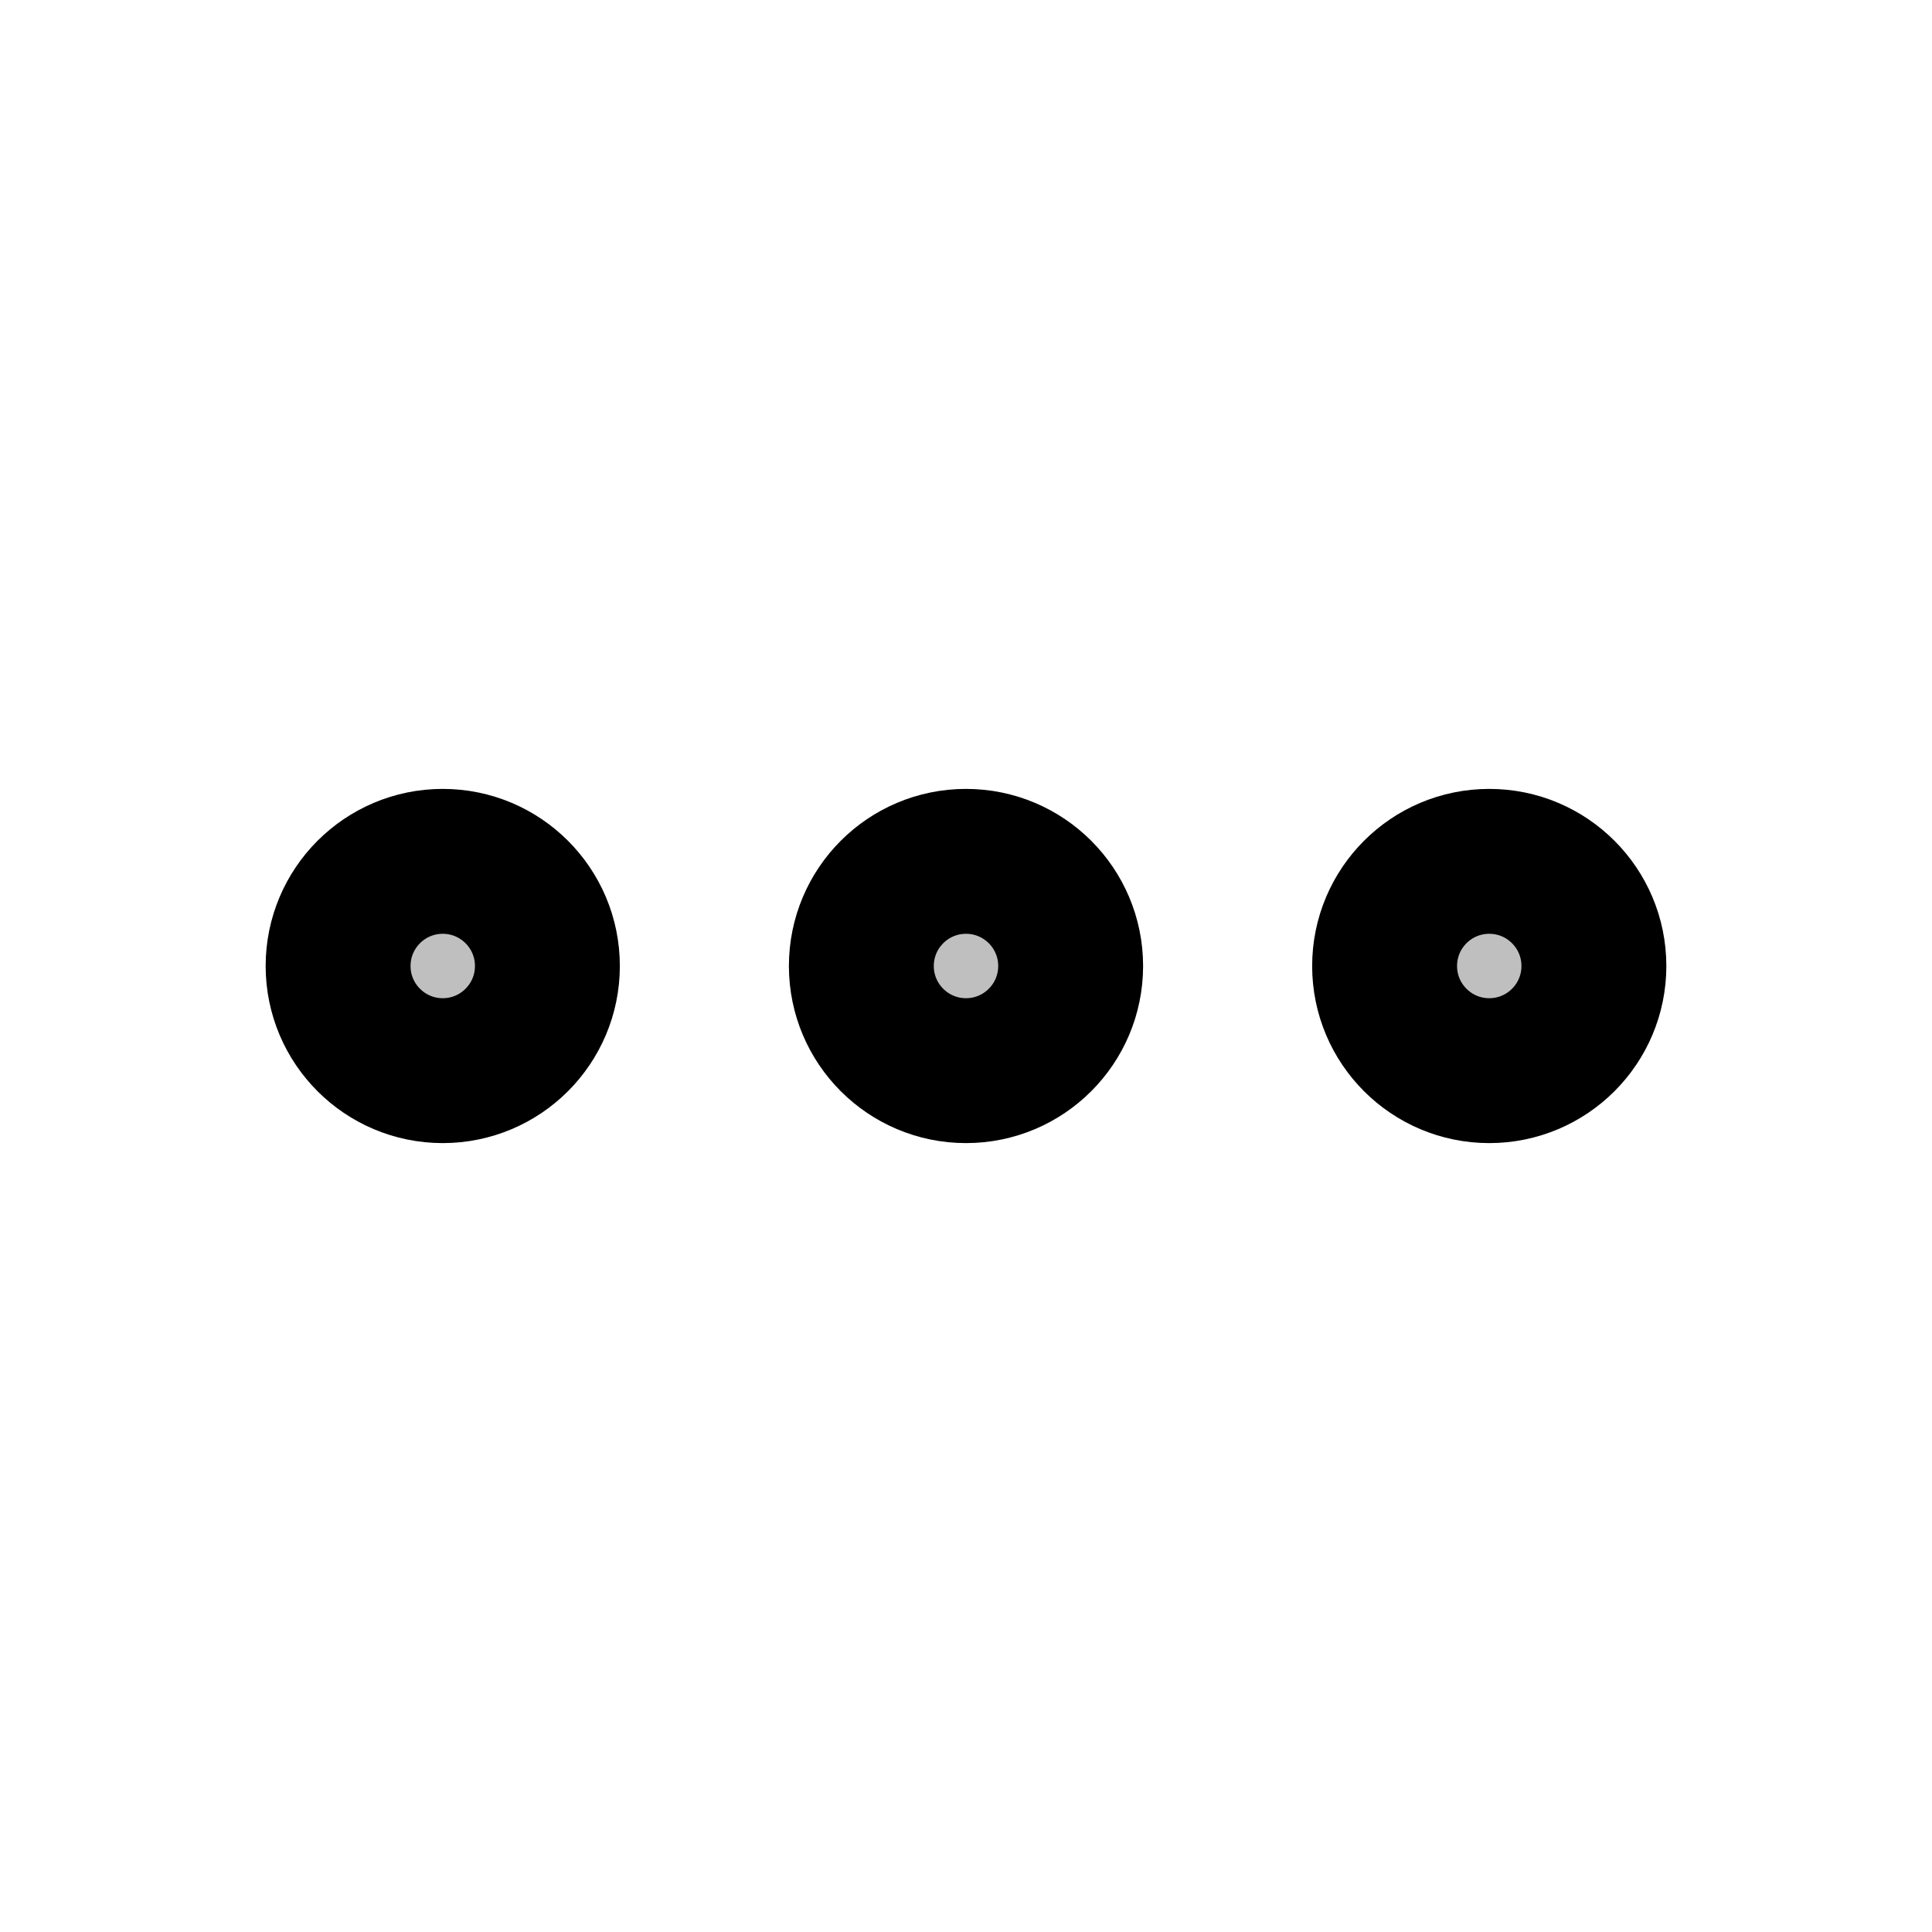
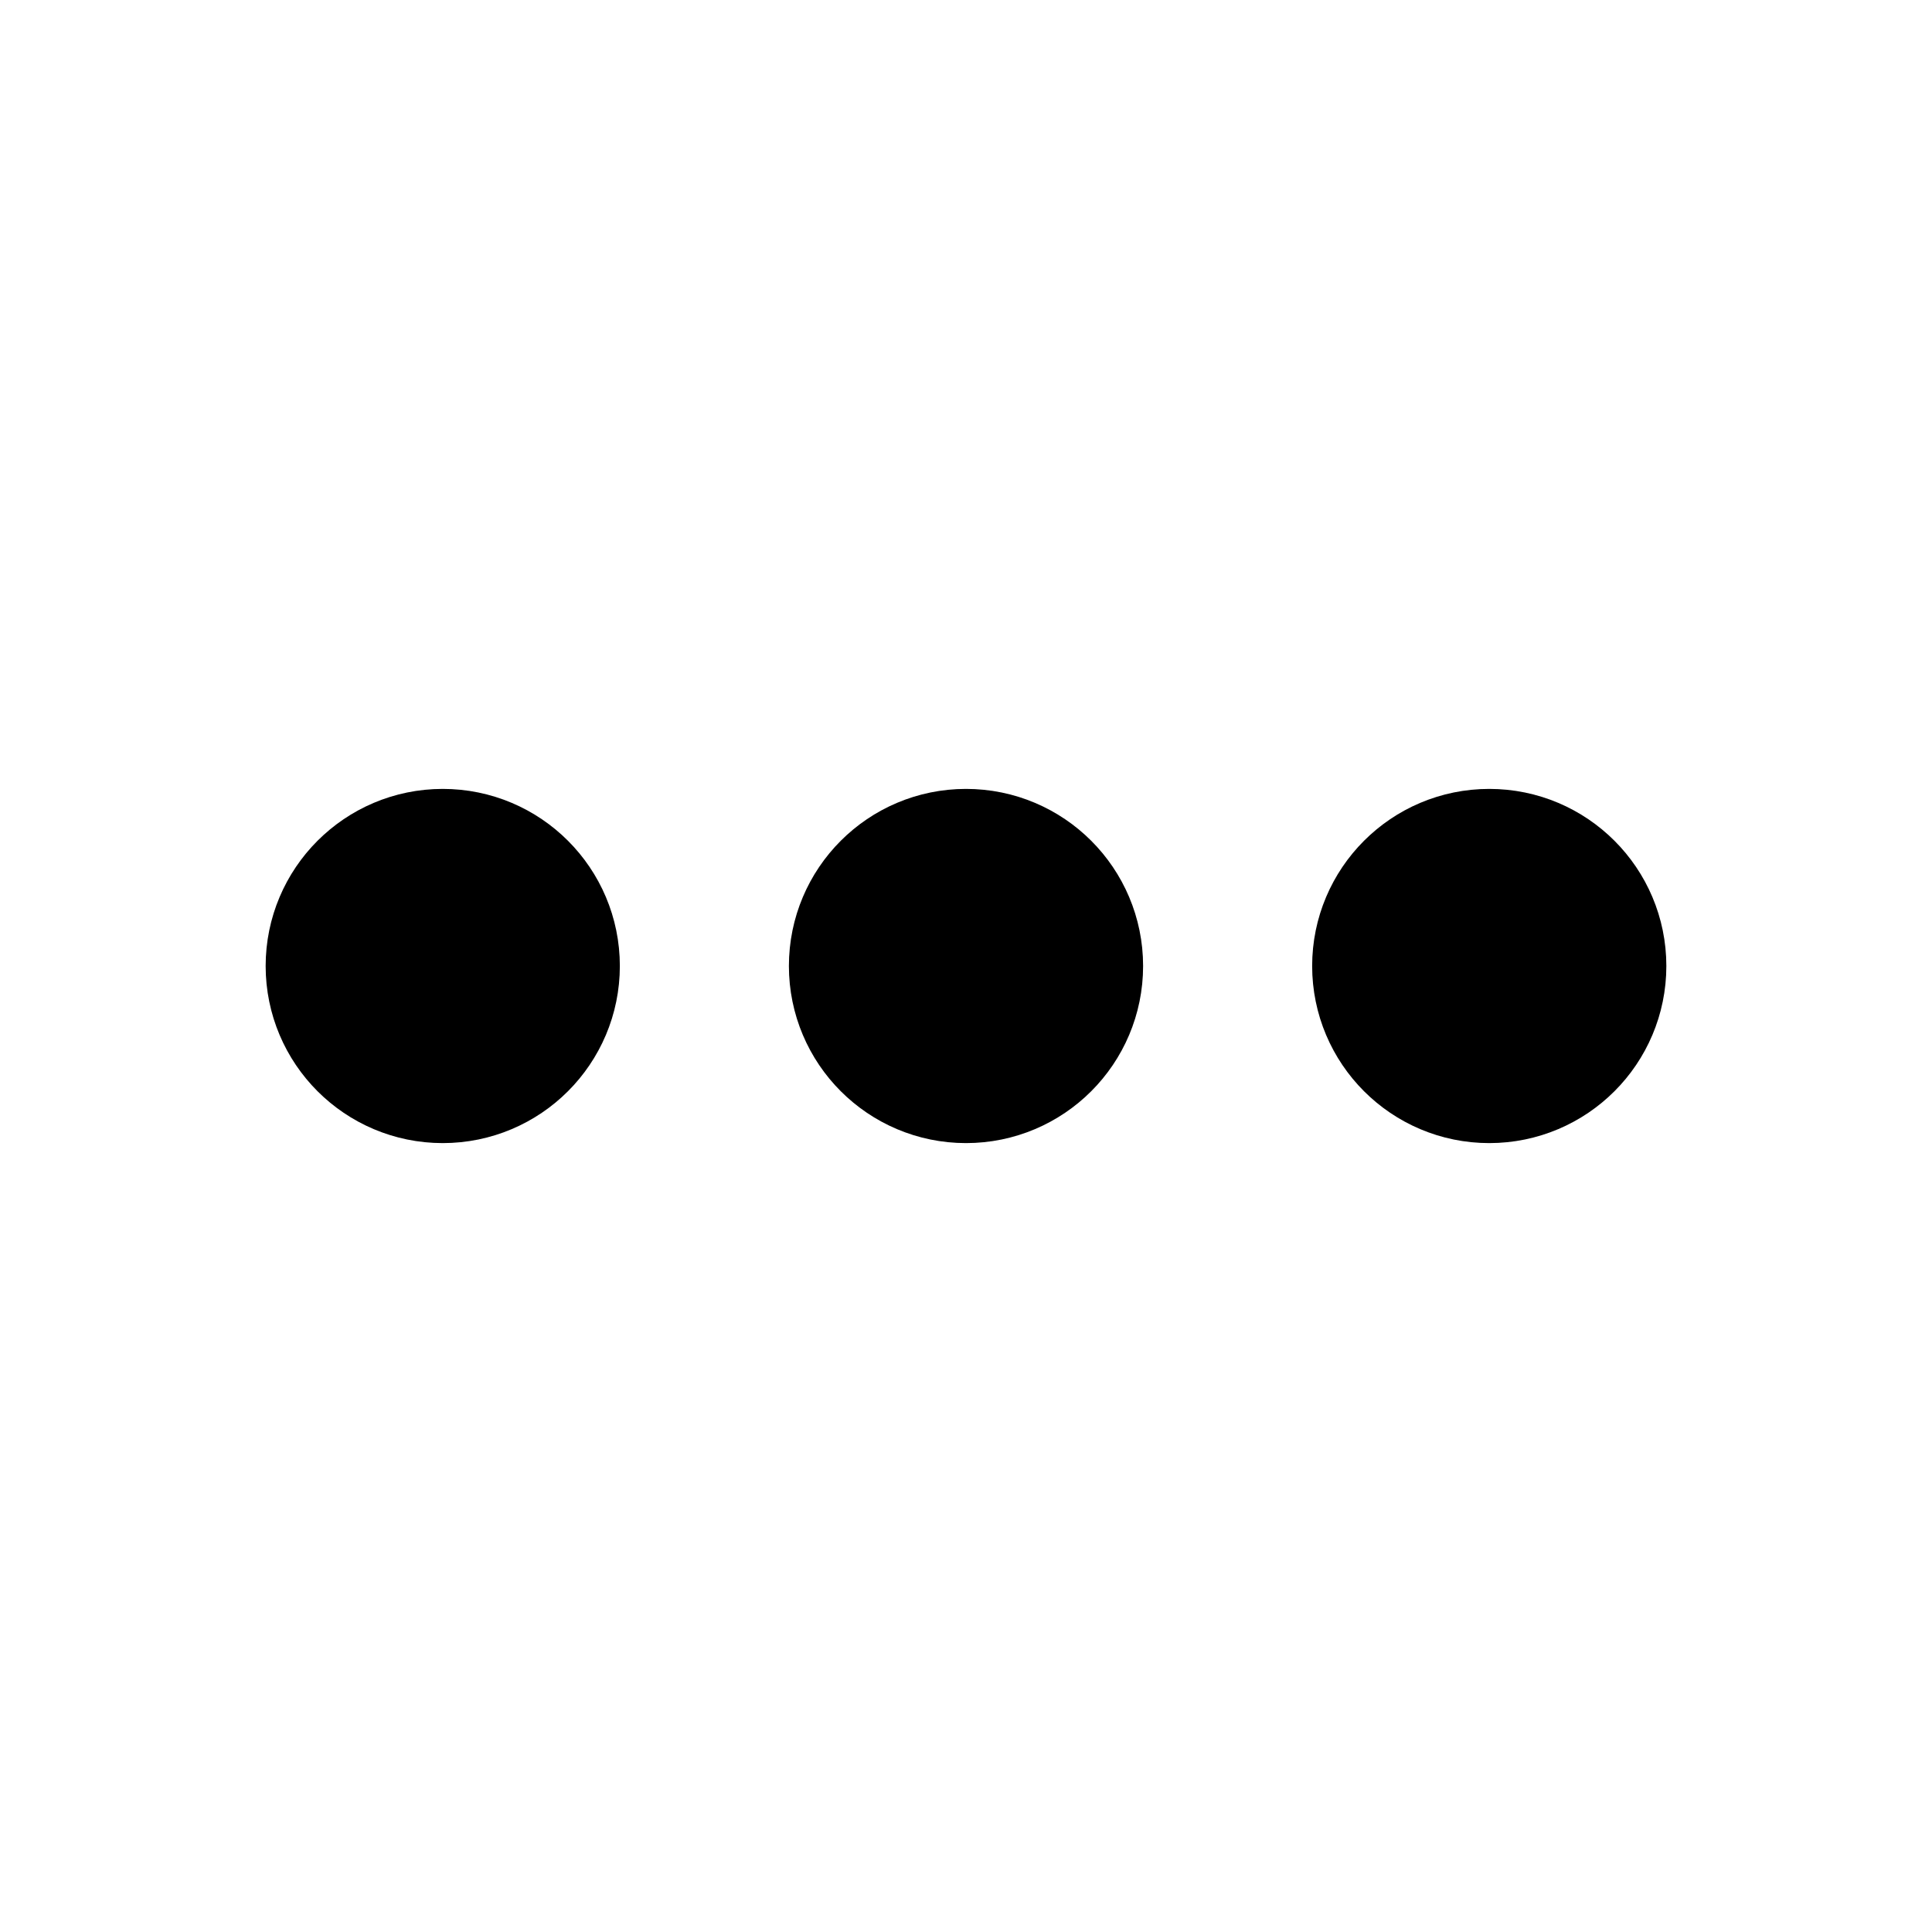
<svg xmlns="http://www.w3.org/2000/svg" viewBox="0 0 24 24" width="20" height="20">
  <path class="secondary" fill-rule="evenodd" fill="currentColor" fill-opacity="0.25" d="M4.2 12 A1.3 1.3 0 1 0 6.8 12 A1.3 1.3 0 1 0 4.2 12 Z M10.7 12 A1.3 1.3 0 1 0 13.3 12 A1.3 1.3 0 1 0 10.7 12 Z M17.2 12 A1.3 1.3 0 1 0 19.8 12 A1.3 1.3 0 1 0 17.2 12 Z" />
  <g class="primary" fill="none" stroke="currentColor" stroke-width="1.8" stroke-linecap="round" stroke-linejoin="round">
    <path d="M4.2 12 A1.3 1.3 0 1 0 6.8 12 A1.3 1.3 0 1 0 4.2 12 Z" />
    <path d="M10.7 12 A1.3 1.3 0 1 0 13.3 12 A1.3 1.3 0 1 0 10.7 12 Z" />
    <path d="M17.2 12 A1.3 1.3 0 1 0 19.8 12 A1.3 1.3 0 1 0 17.2 12 Z" />
+     <path d="M5.5 12 L 5.51 12" />
+     <path d="M12 12 L 12.01 12" />
+     <path d="M18.5 12 L 18.51 12" />
  </g>
</svg>
